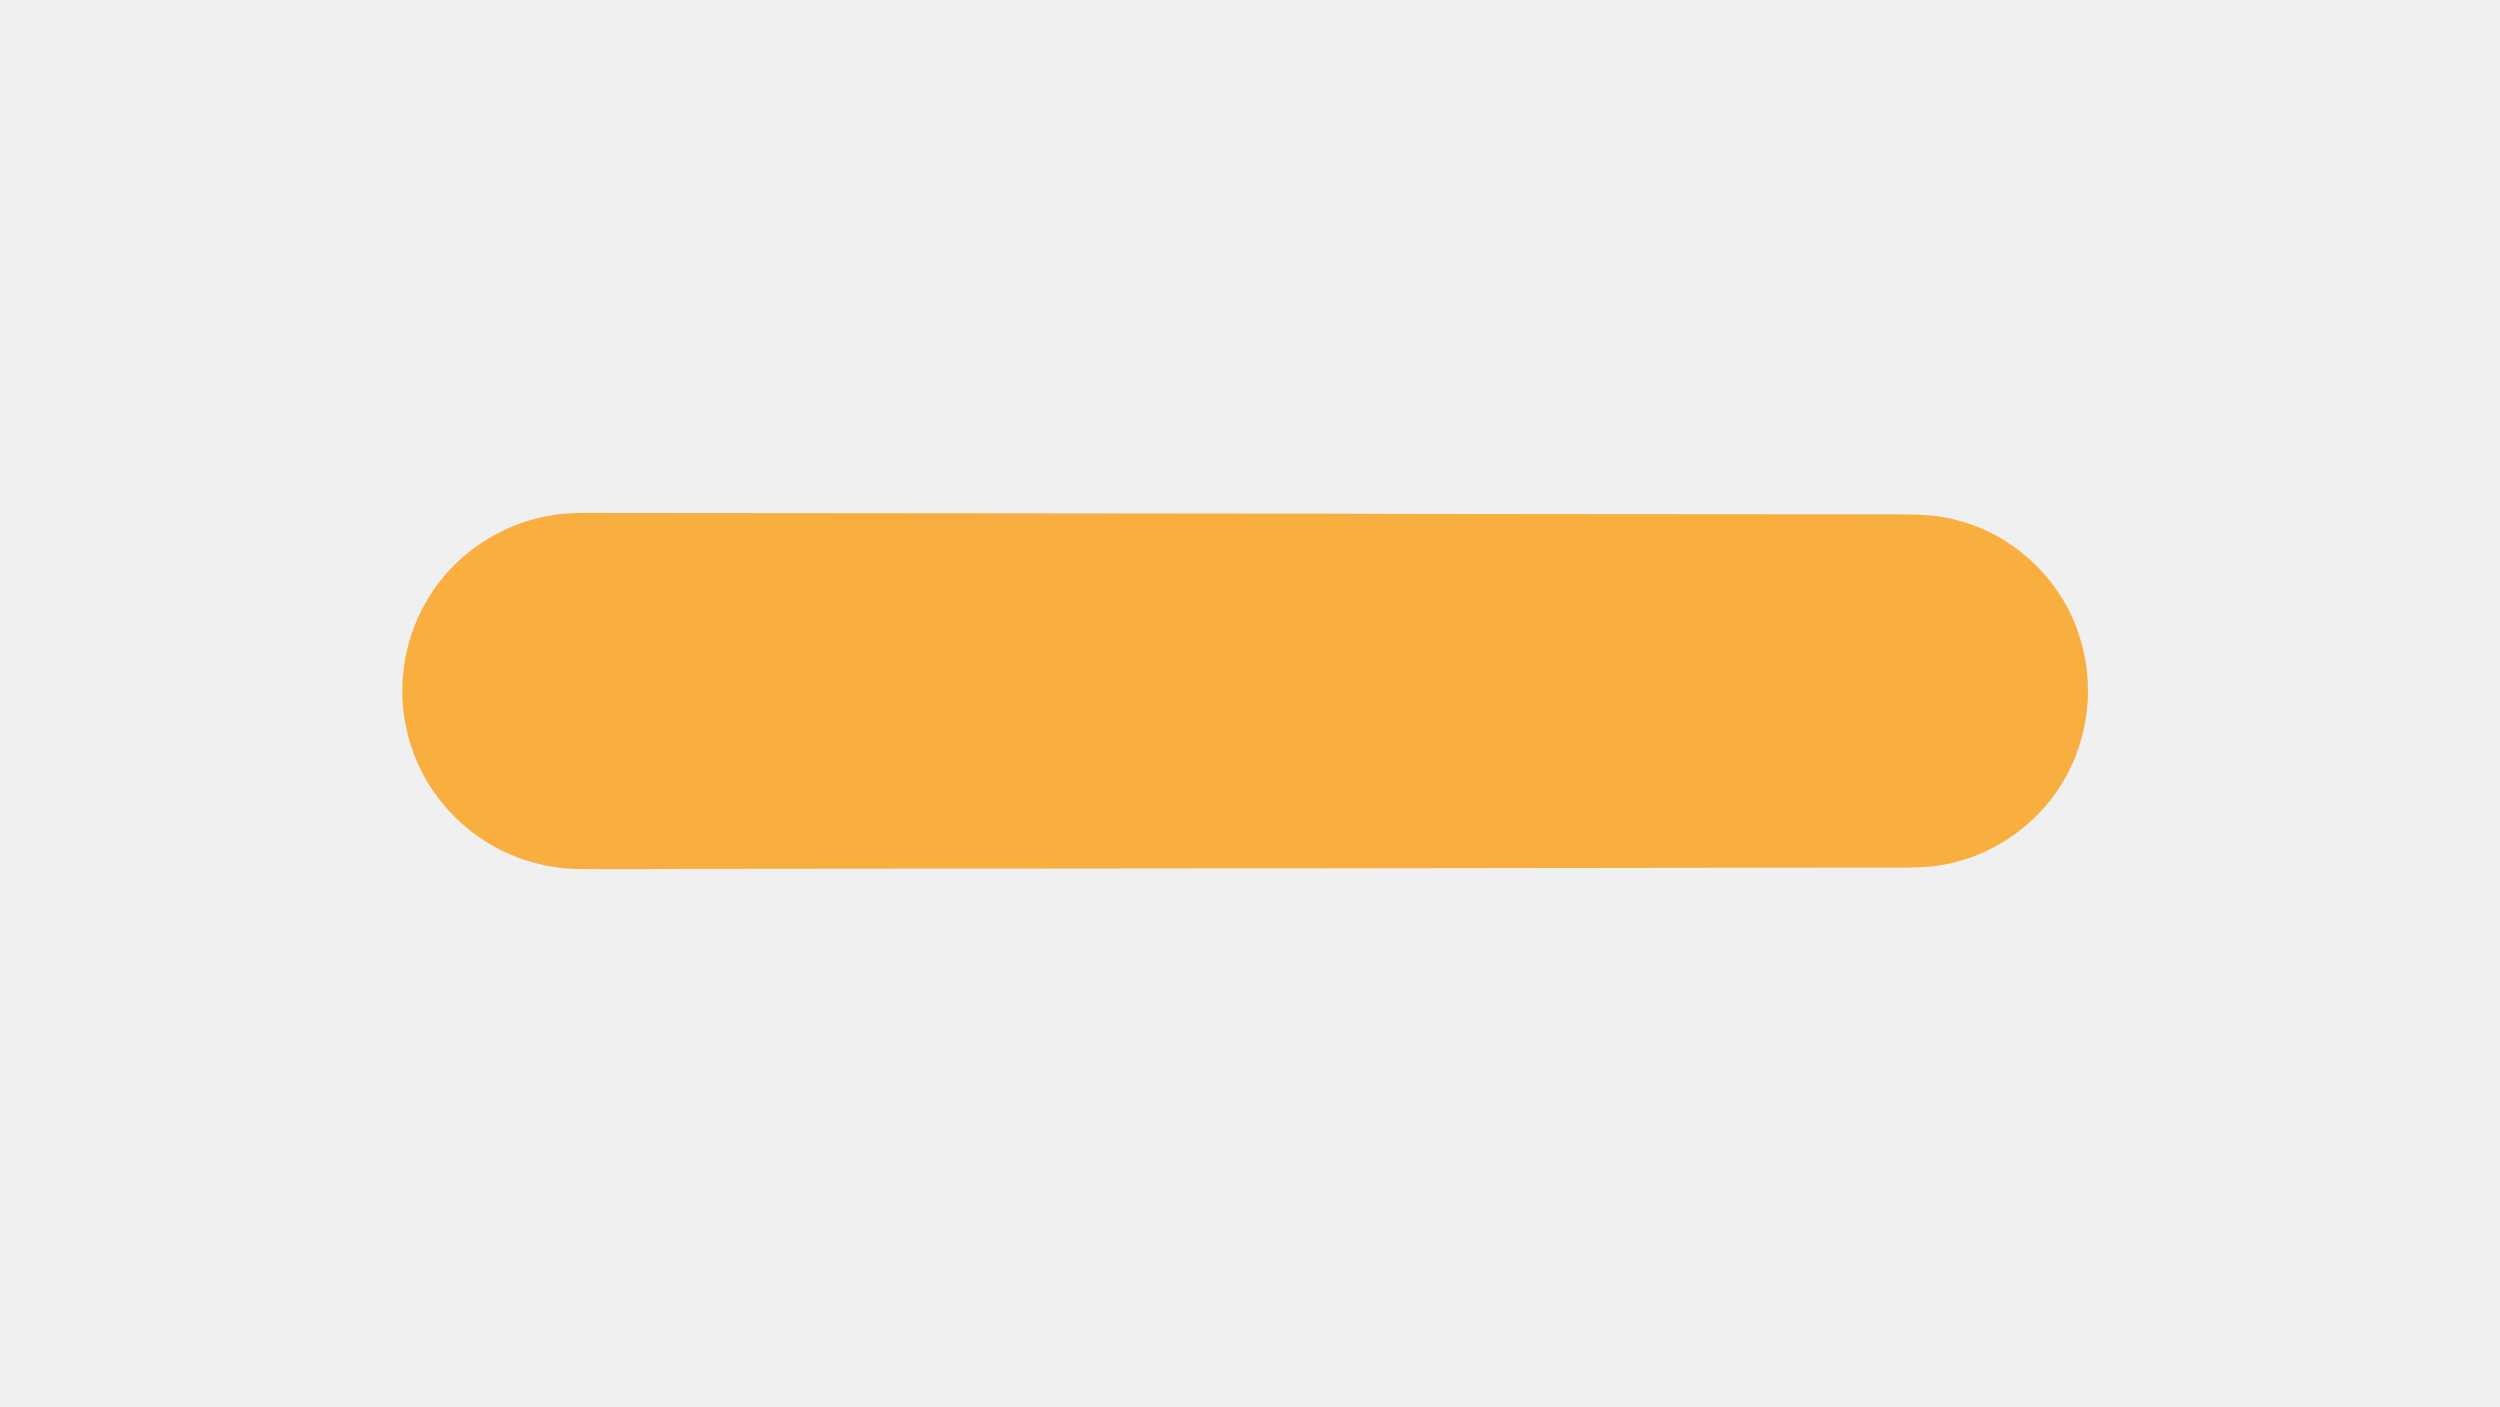
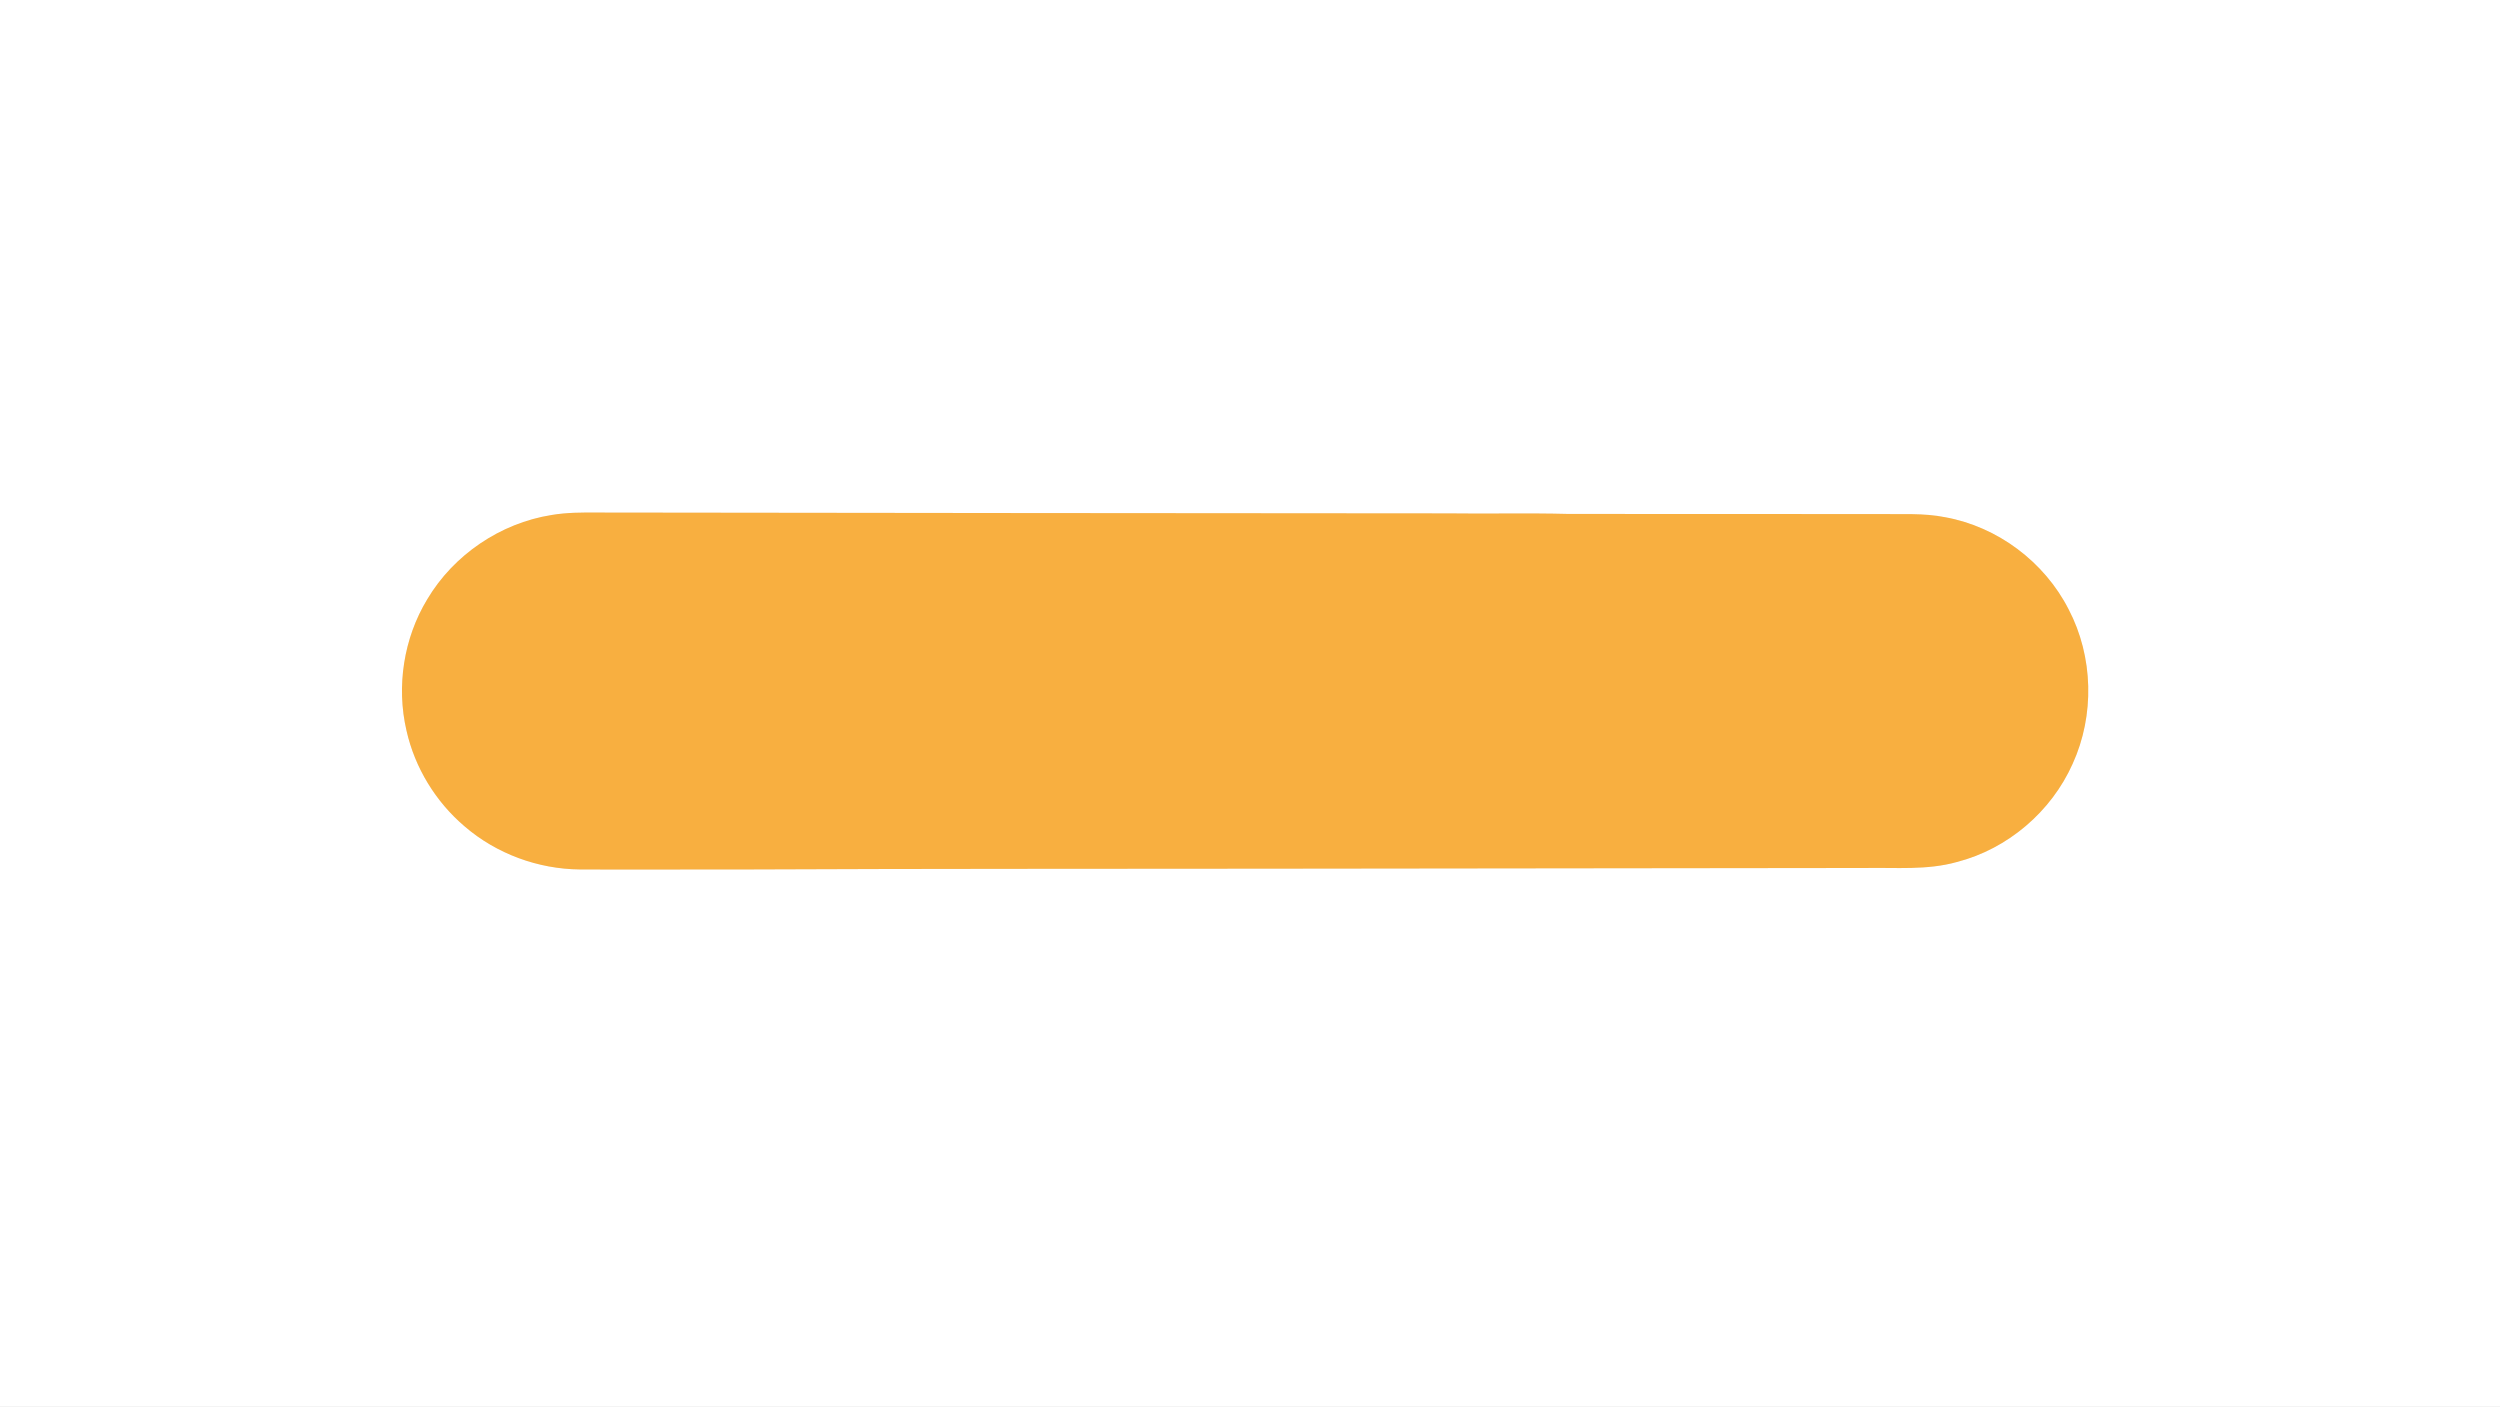
<svg xmlns="http://www.w3.org/2000/svg" width="1280px" height="720px" viewBox="0 0 1280 720" version="1.1">
+   <g id="#ffffffff">
+     <path fill="#ffffff" opacity="1.00" d=" M 0.00 0.00 L 1280.00 0.00 L 1280.00 720.00 L 0.00 720.00 L 0.00 0.00 M 282.41 263.68 C 256.24 267.84 232.33 284.02 218.78 306.79 C 206.69 326.72 202.84 351.41 208.13 374.10 C 212.41 393.10 223.08 410.54 237.92 423.14 C 254.19 437.16 275.52 444.99 296.97 445.16 C 326.67 445.31 356.36 445.10 386.05 445.15 C 474.04 444.76 562.06 444.87 650.06 444.76 C 751.72 444.63 853.38 444.55 955.04 444.41 C 970.70 444.12 986.71 445.64 1001.99 441.33 C 1027.95 434.64 1050.26 415.57 1061.17 391.11 C 1072.54 366.23 1071.82 336.20 1059.12 311.95 C 1046.75 287.69 1022.81 269.69 995.98 264.83 C 984.80 262.57 973.35 263.42 962.03 263.20 C 909.03 263.18 856.03 263.11 803.03 263.14 C 782.37 262.60 761.70 263.14 741.04 262.85 C 596.05 262.77 451.05 262.62 306.05 262.43 C 298.16 262.37 290.21 262.36 282.41 263.68 Z" />
+   </g>
  <g id="#f8af40ff">
-     <path fill="#f8af40" opacity="1.00" d=" M 288.15 263.09 C 298.41 262.20 308.72 262.78 319.01 262.65 C 431.36 262.78 543.74 262.80 656.08 262.97 C 758.04 263.27 860.03 263.21 962.00 263.33 C 975.18 263.51 988.62 262.66 1001.49 266.22 C 1030.65 273.38 1055.18 296.36 1064.41 324.90 C 1072.64 349.35 1069.80 377.30 1056.66 399.52 C 1042.04 424.93 1014.31 442.31 984.99 443.91 C 972.66 444.58 960.29 444.08 947.95 444.24 C 748.31 444.46 548.67 444.79 349.03 444.87 C 331.68 445.08 314.33 445.07 296.98 444.95 C 275.56 444.86 254.25 437.02 238.02 423.03 C 223.40 410.64 212.85 393.52 208.48 374.86 C 203.13 352.73 206.46 328.60 217.78 308.82 C 231.98 283.35 259.12 265.78 288.15 263.09 Z" />
+     <path fill="#f8af40" opacity="1.00" d=" M 282.41 263.68 C 290.21 262.36 298.16 262.37 306.05 262.43 C 451.05 262.62 596.05 262.77 741.04 262.85 C 761.70 263.14 782.37 262.60 803.03 263.14 C 856.03 263.11 909.03 263.18 962.03 263.20 C 973.35 263.42 984.80 262.57 995.98 264.83 C 1022.81 269.69 1046.75 287.69 1059.12 311.95 C 1071.82 336.20 1072.54 366.23 1061.17 391.11 C 1050.26 415.57 1027.95 434.64 1001.99 441.33 C 986.71 445.64 970.70 444.12 955.04 444.41 C 853.38 444.55 751.72 444.63 650.06 444.76 C 562.06 444.87 474.04 444.76 386.05 445.15 C 356.36 445.10 326.67 445.31 296.97 445.16 C 275.52 444.99 254.19 437.16 237.92 423.14 C 223.08 410.54 212.41 393.10 208.13 374.10 C 202.84 351.41 206.69 326.72 218.78 306.79 C 232.33 284.02 256.24 267.84 282.41 263.68 Z" />
  </g>
</svg>
